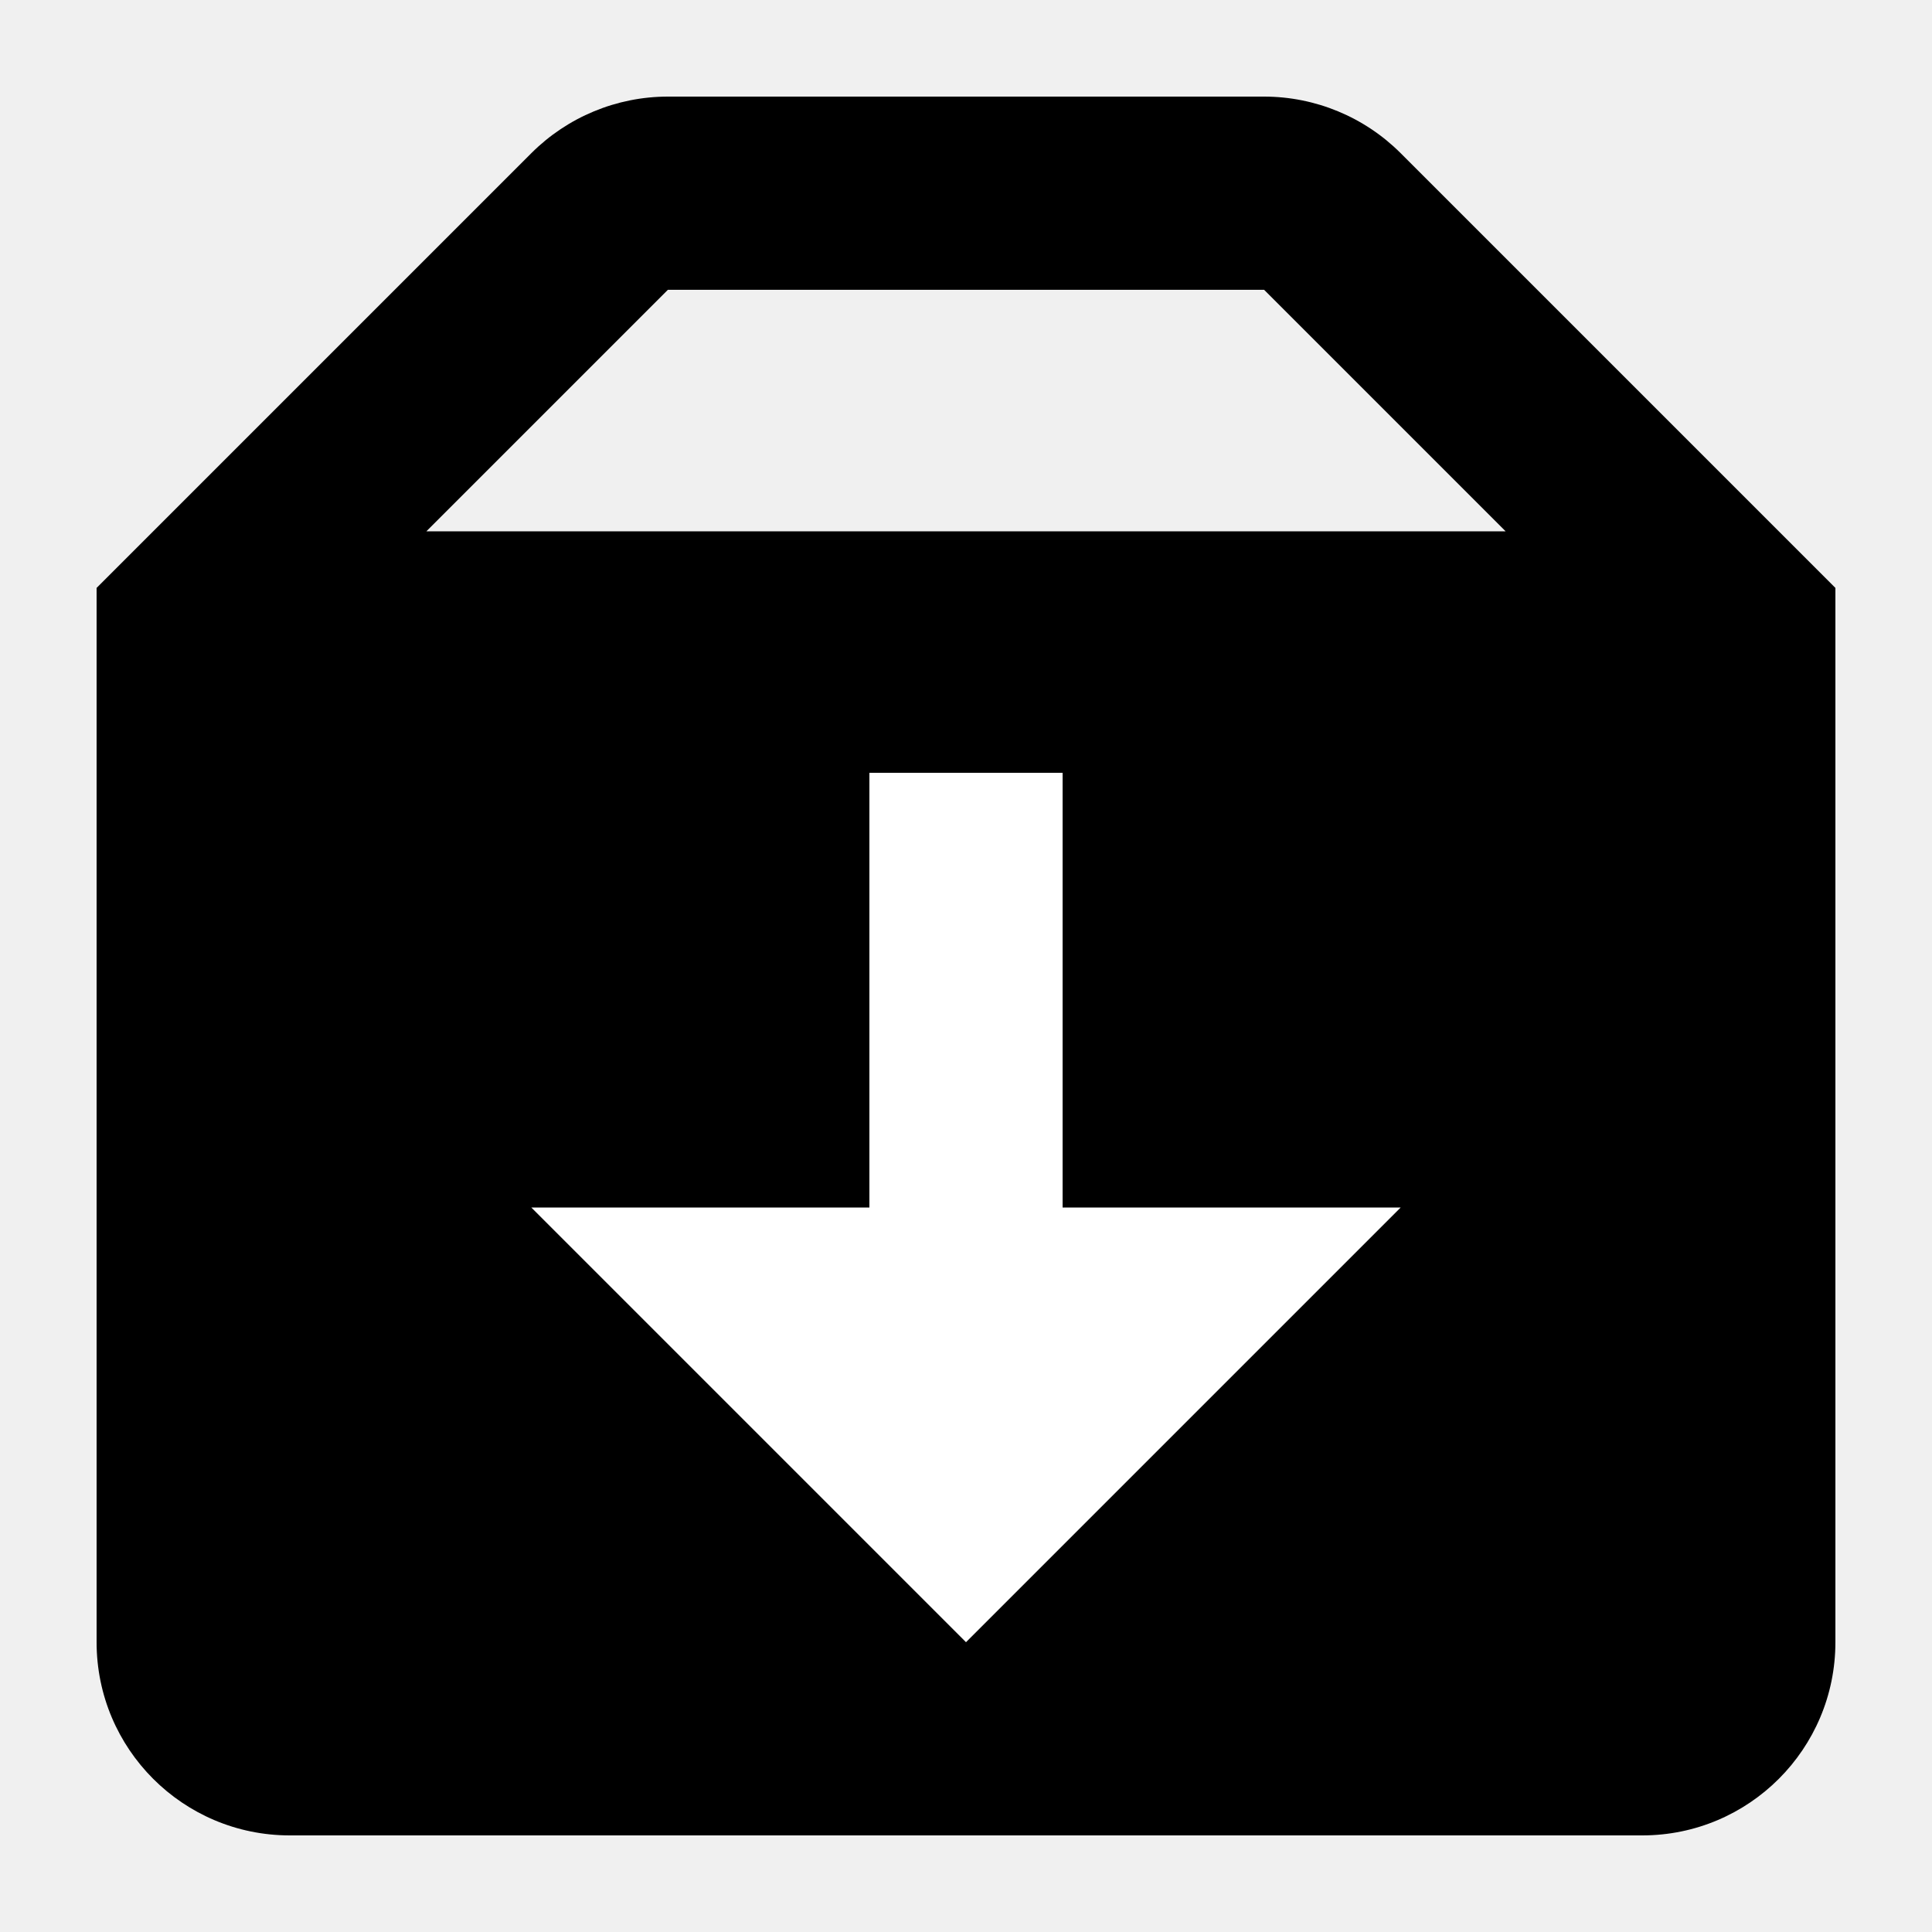
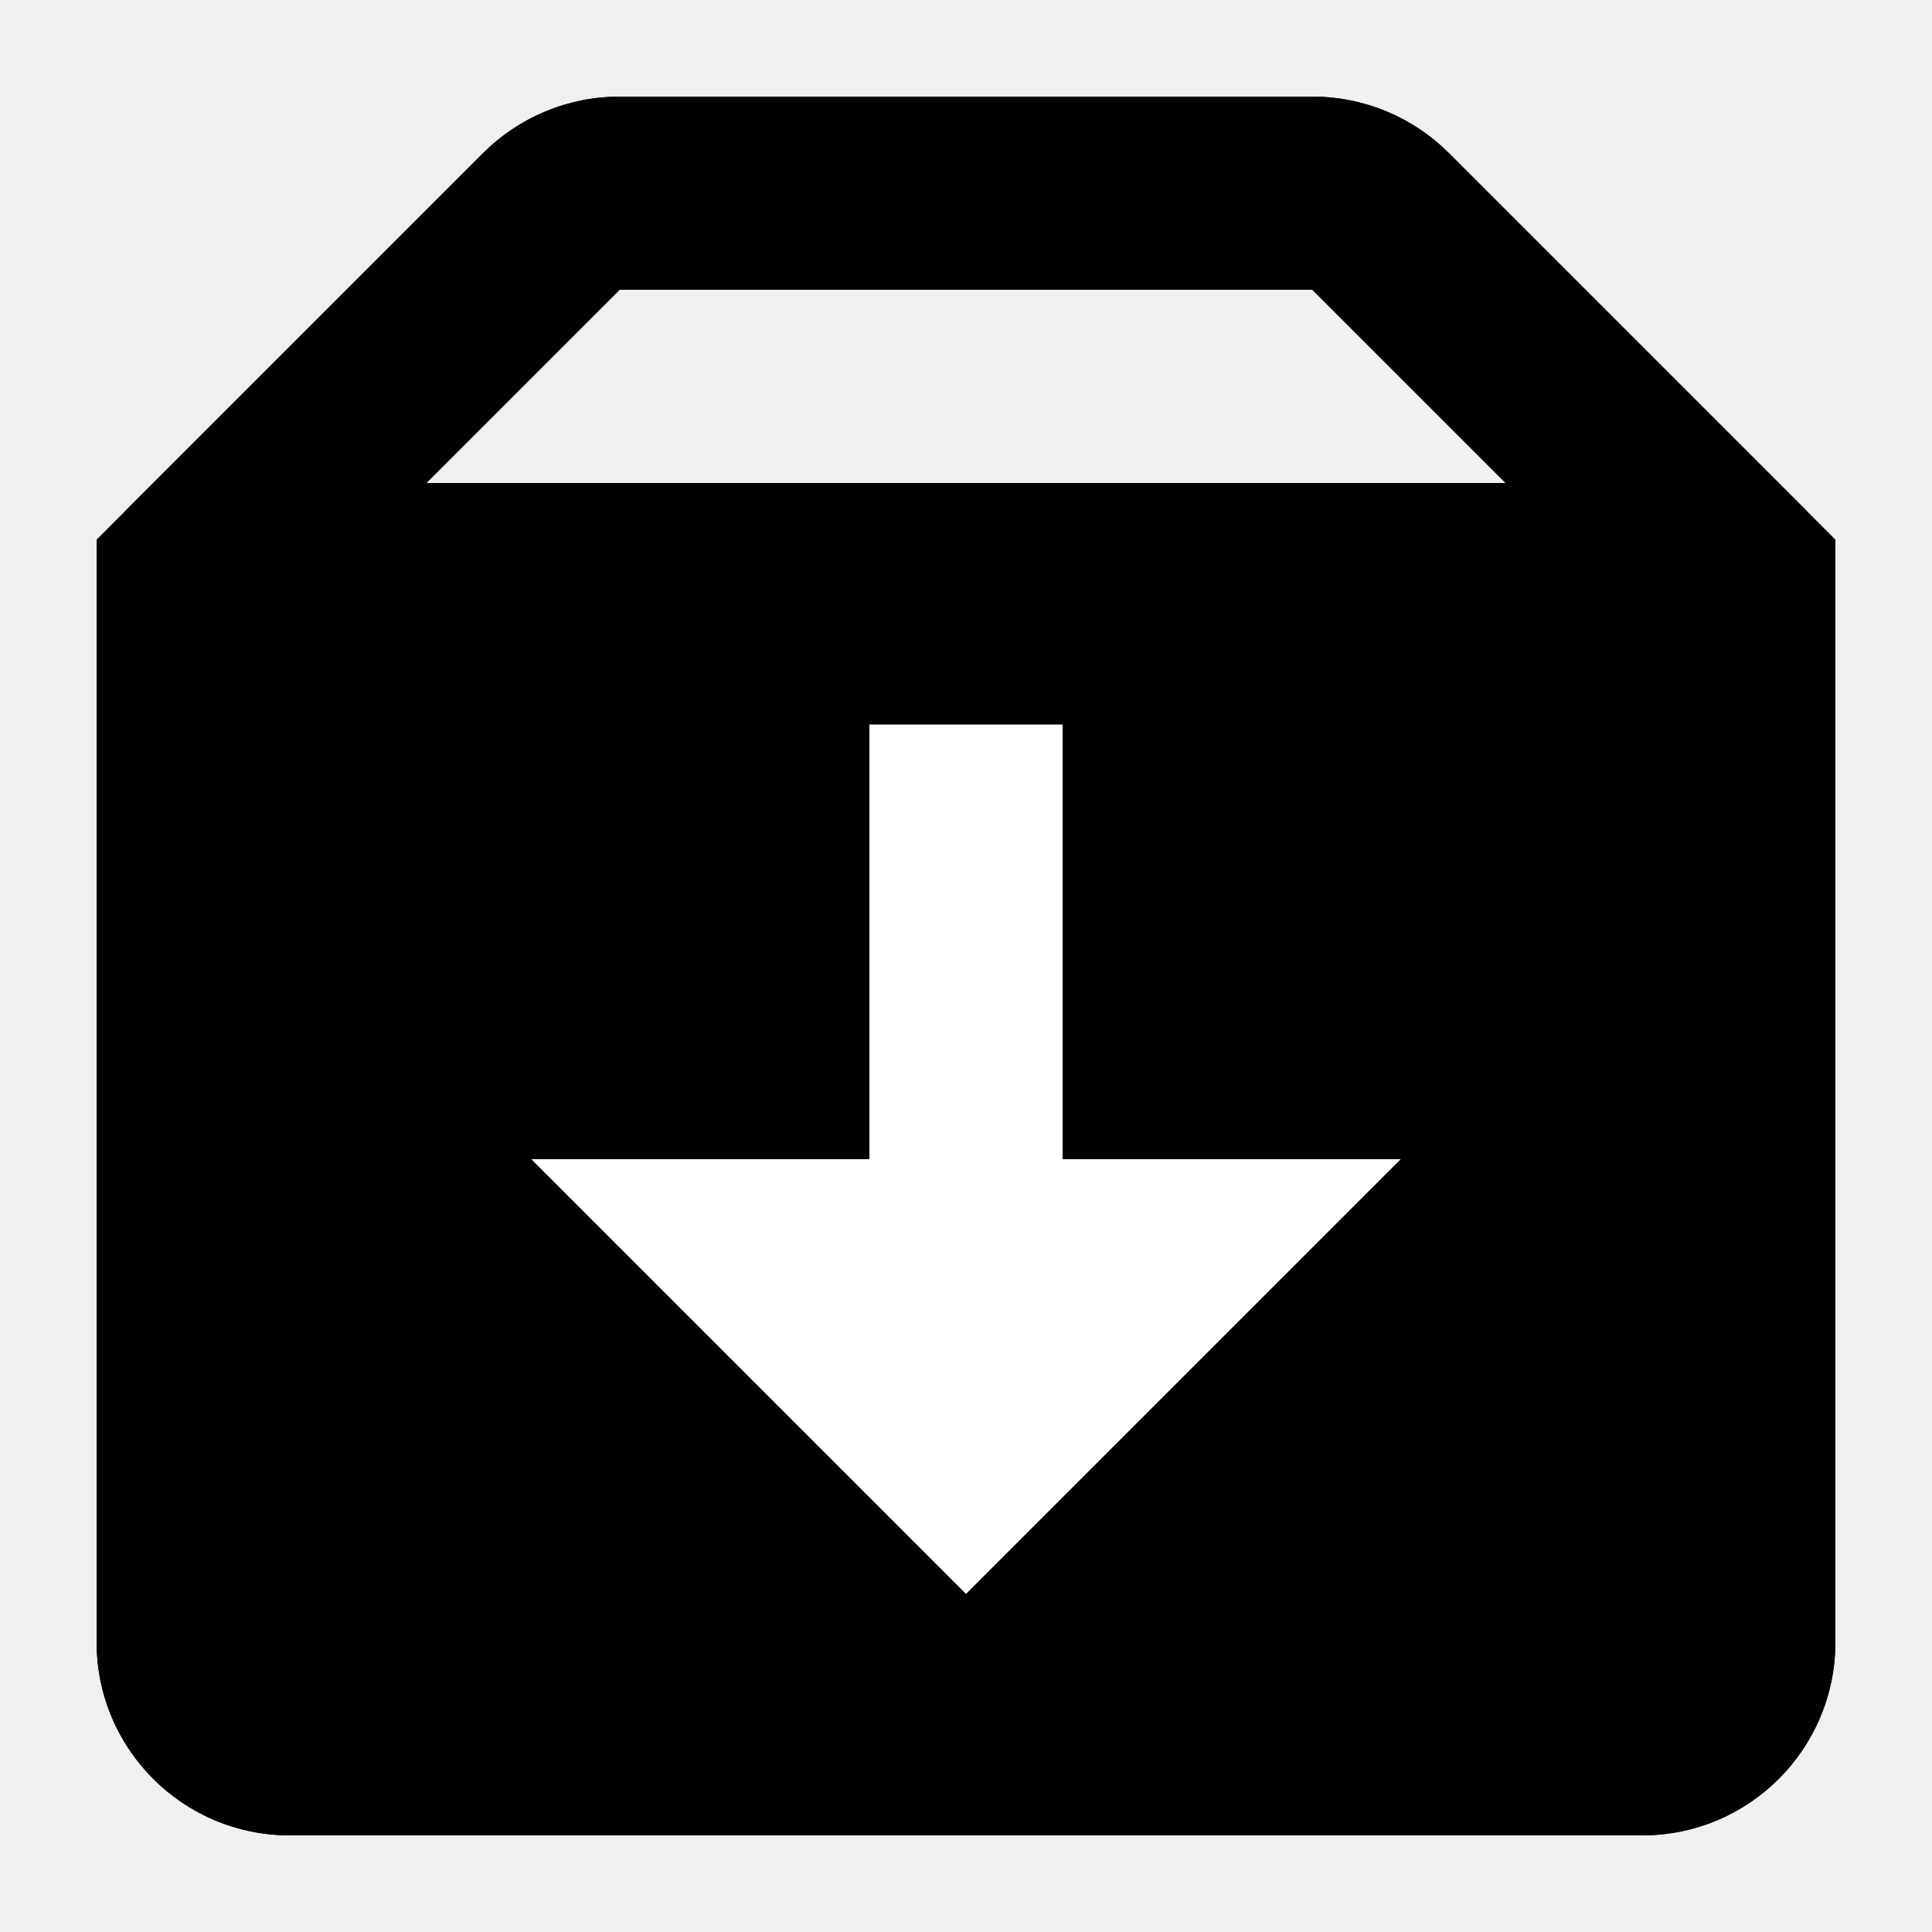
<svg xmlns="http://www.w3.org/2000/svg" width="20" height="20" viewBox="0 0 20 20" fill="none">
-   <path d="M3 18C2.448 18 2 17.552 2 17V6.5H18V17C18 17.552 17.552 18 17 18H3Z" fill="black" />
-   <path d="M17 7.5H3V17H17V7.5ZM4.414 5.5H15.586L13.086 3H6.914L4.414 5.5ZM19 17C19 18.105 18.105 19 17 19H3C1.895 19 1 18.105 1 17V6.086L5.5 1.586C5.875 1.211 6.384 1 6.914 1H13.086C13.616 1 14.125 1.211 14.5 1.586L19 6.086V17Z" fill="black" />
-   <path d="M5.5 12.5H9V8H11V12.5H14.5L10 17L5.5 12.5Z" fill="white" />
+   <path d="M3 18C2.448 18 2 17.552 2 17V6H18V17C18 17.552 17.552 18 17 18H3Z" fill="black" />
+   <path d="M2 6V17C2 17.552 2.448 18 3 18H17C17.552 18 18 17.552 18 17V6M2 6L5.707 2.293C5.895 2.105 6.149 2 6.414 2H13.586C13.851 2 14.105 2.105 14.293 2.293L18 6M2 6H18" stroke="black" stroke-width="2" />
+   <path d="M3 18C2.448 18 2 17.552 2 17V6H18V17C18 17.552 17.552 18 17 18H3Z" fill="black" />
+   <path d="M17 7H3V17H17V7ZM4.414 5H15.586L13.586 3H6.414L4.414 5ZM19 17C19 18.105 18.105 19 17 19H3C1.895 19 1 18.105 1 17V5.586L5 1.586C5.375 1.211 5.884 1 6.414 1H13.586C14.116 1 14.625 1.211 15 1.586L19 5.586V17Z" fill="black" />
+   <path d="M5.5 12L9 12L9 7.5L11 7.5L11 12L14.5 12L10 16.5L5.5 12Z" fill="white" />
</svg>
